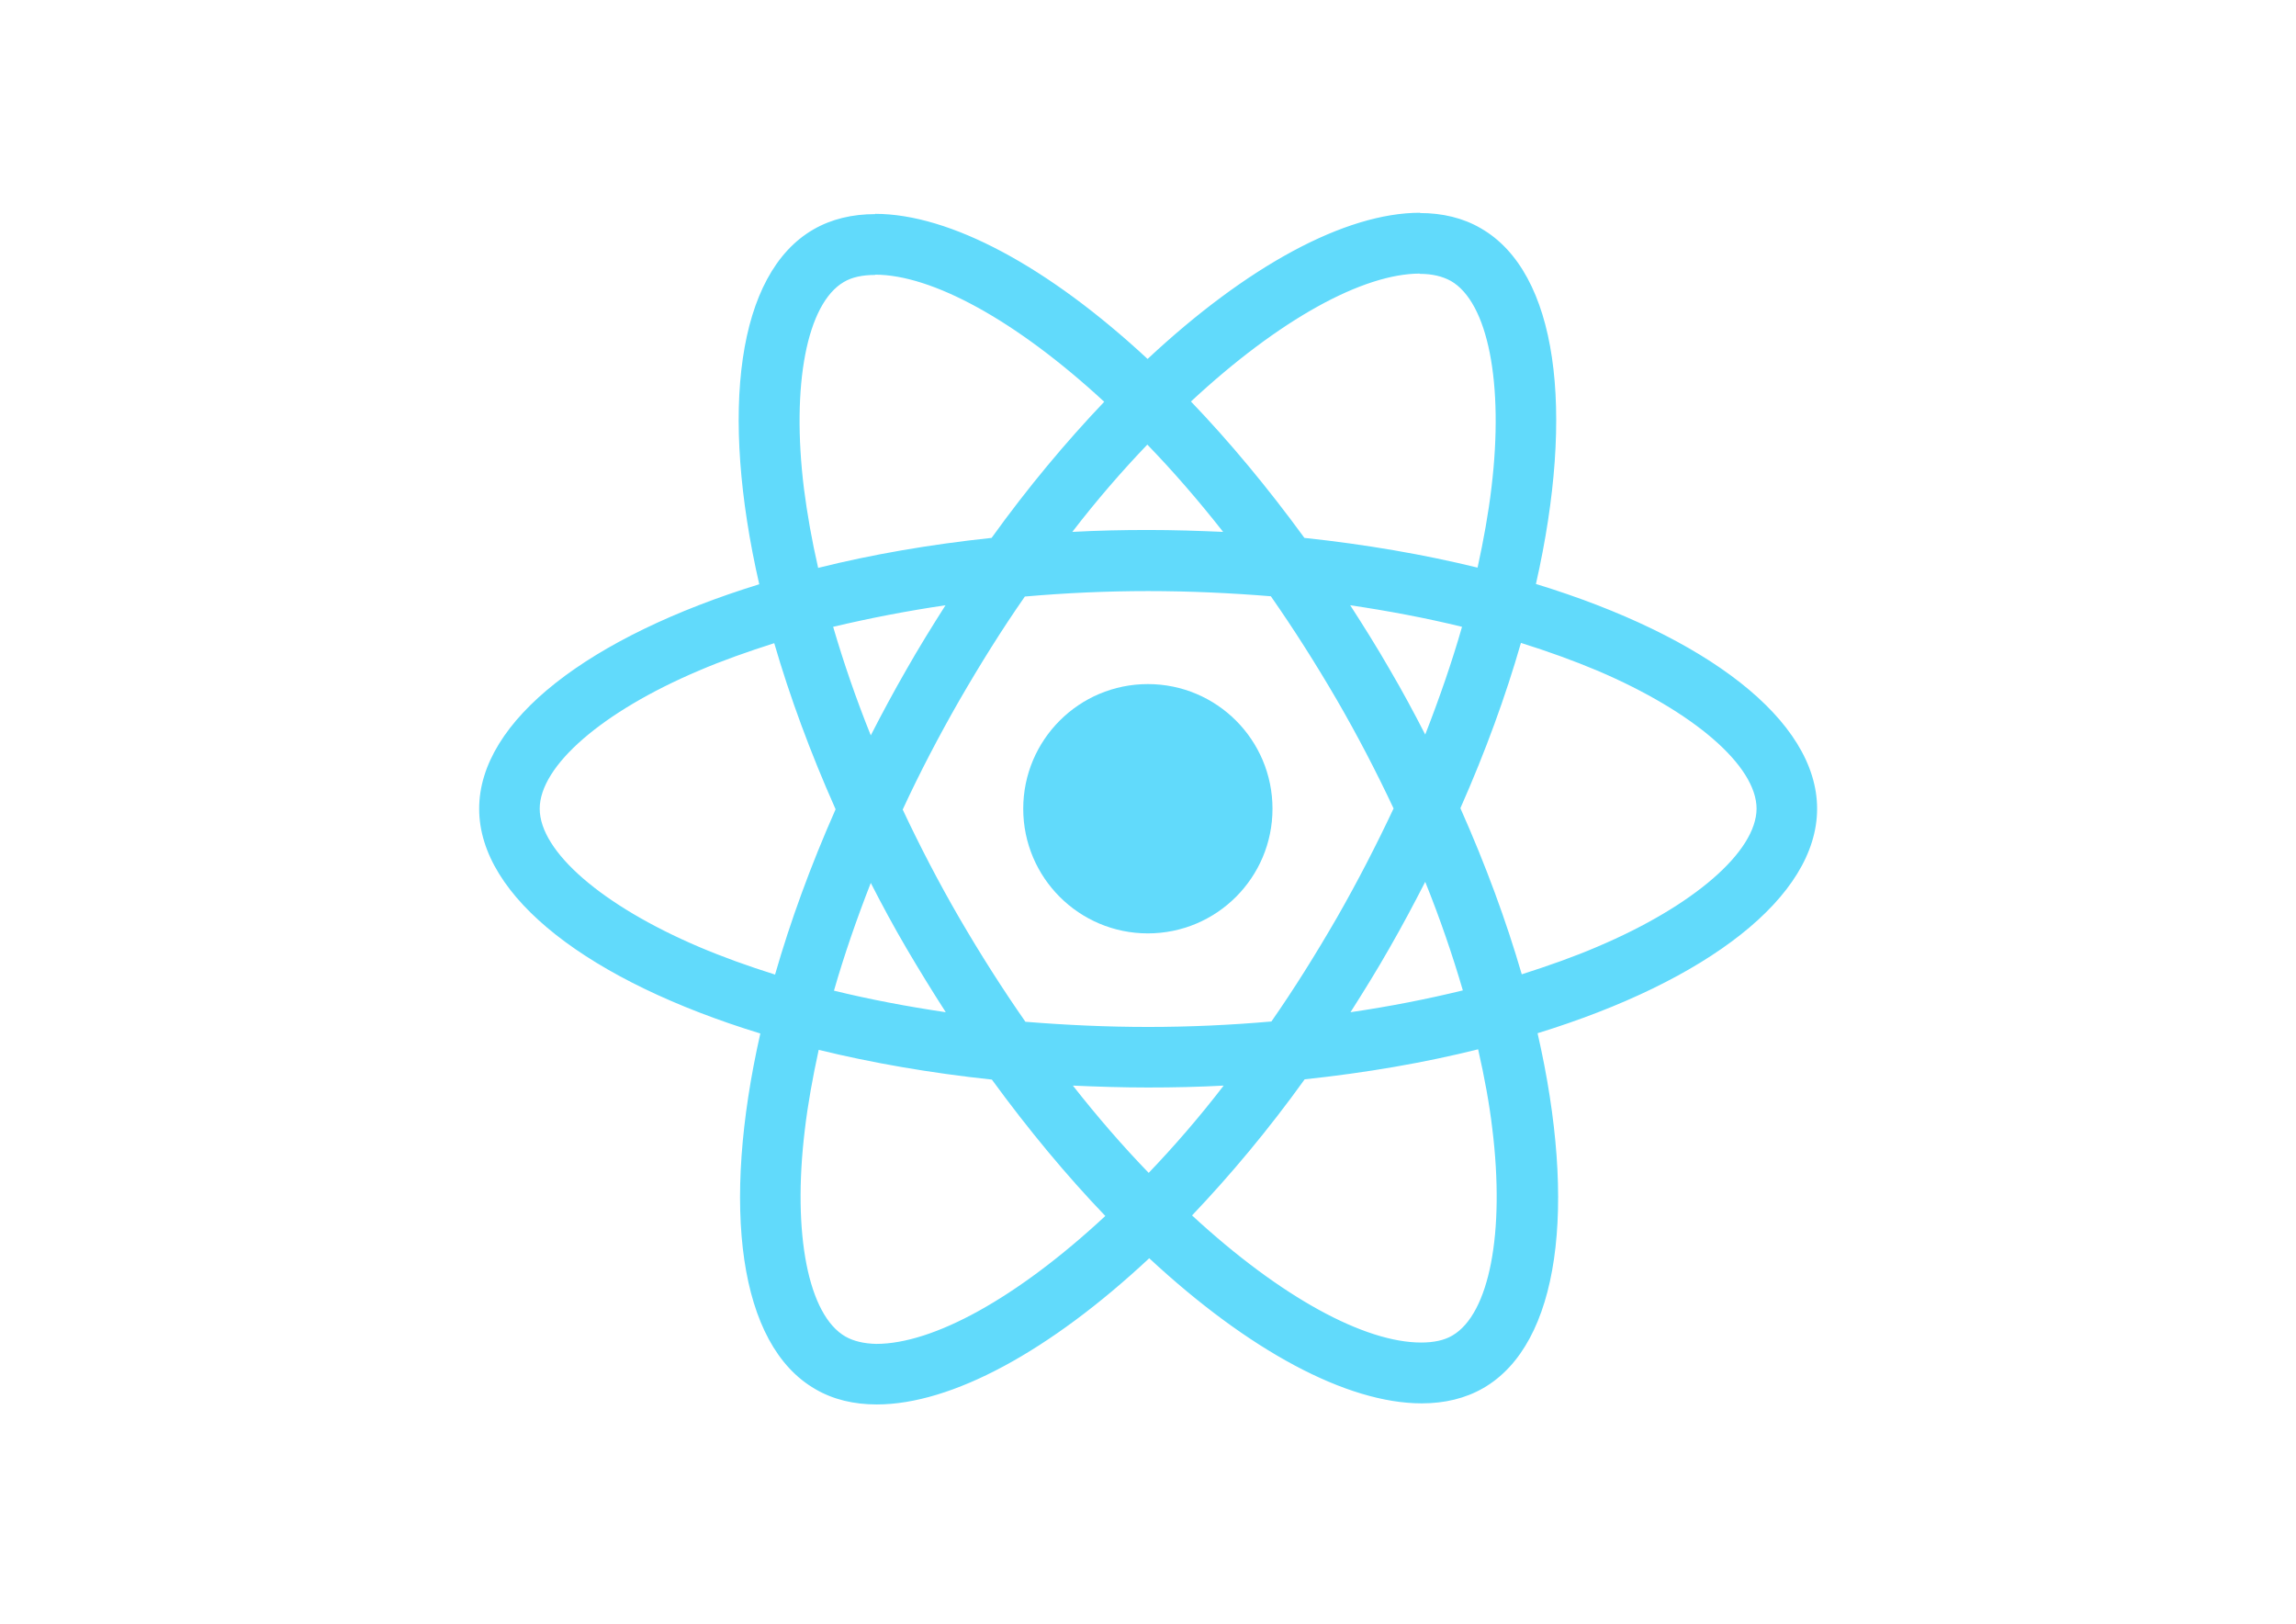
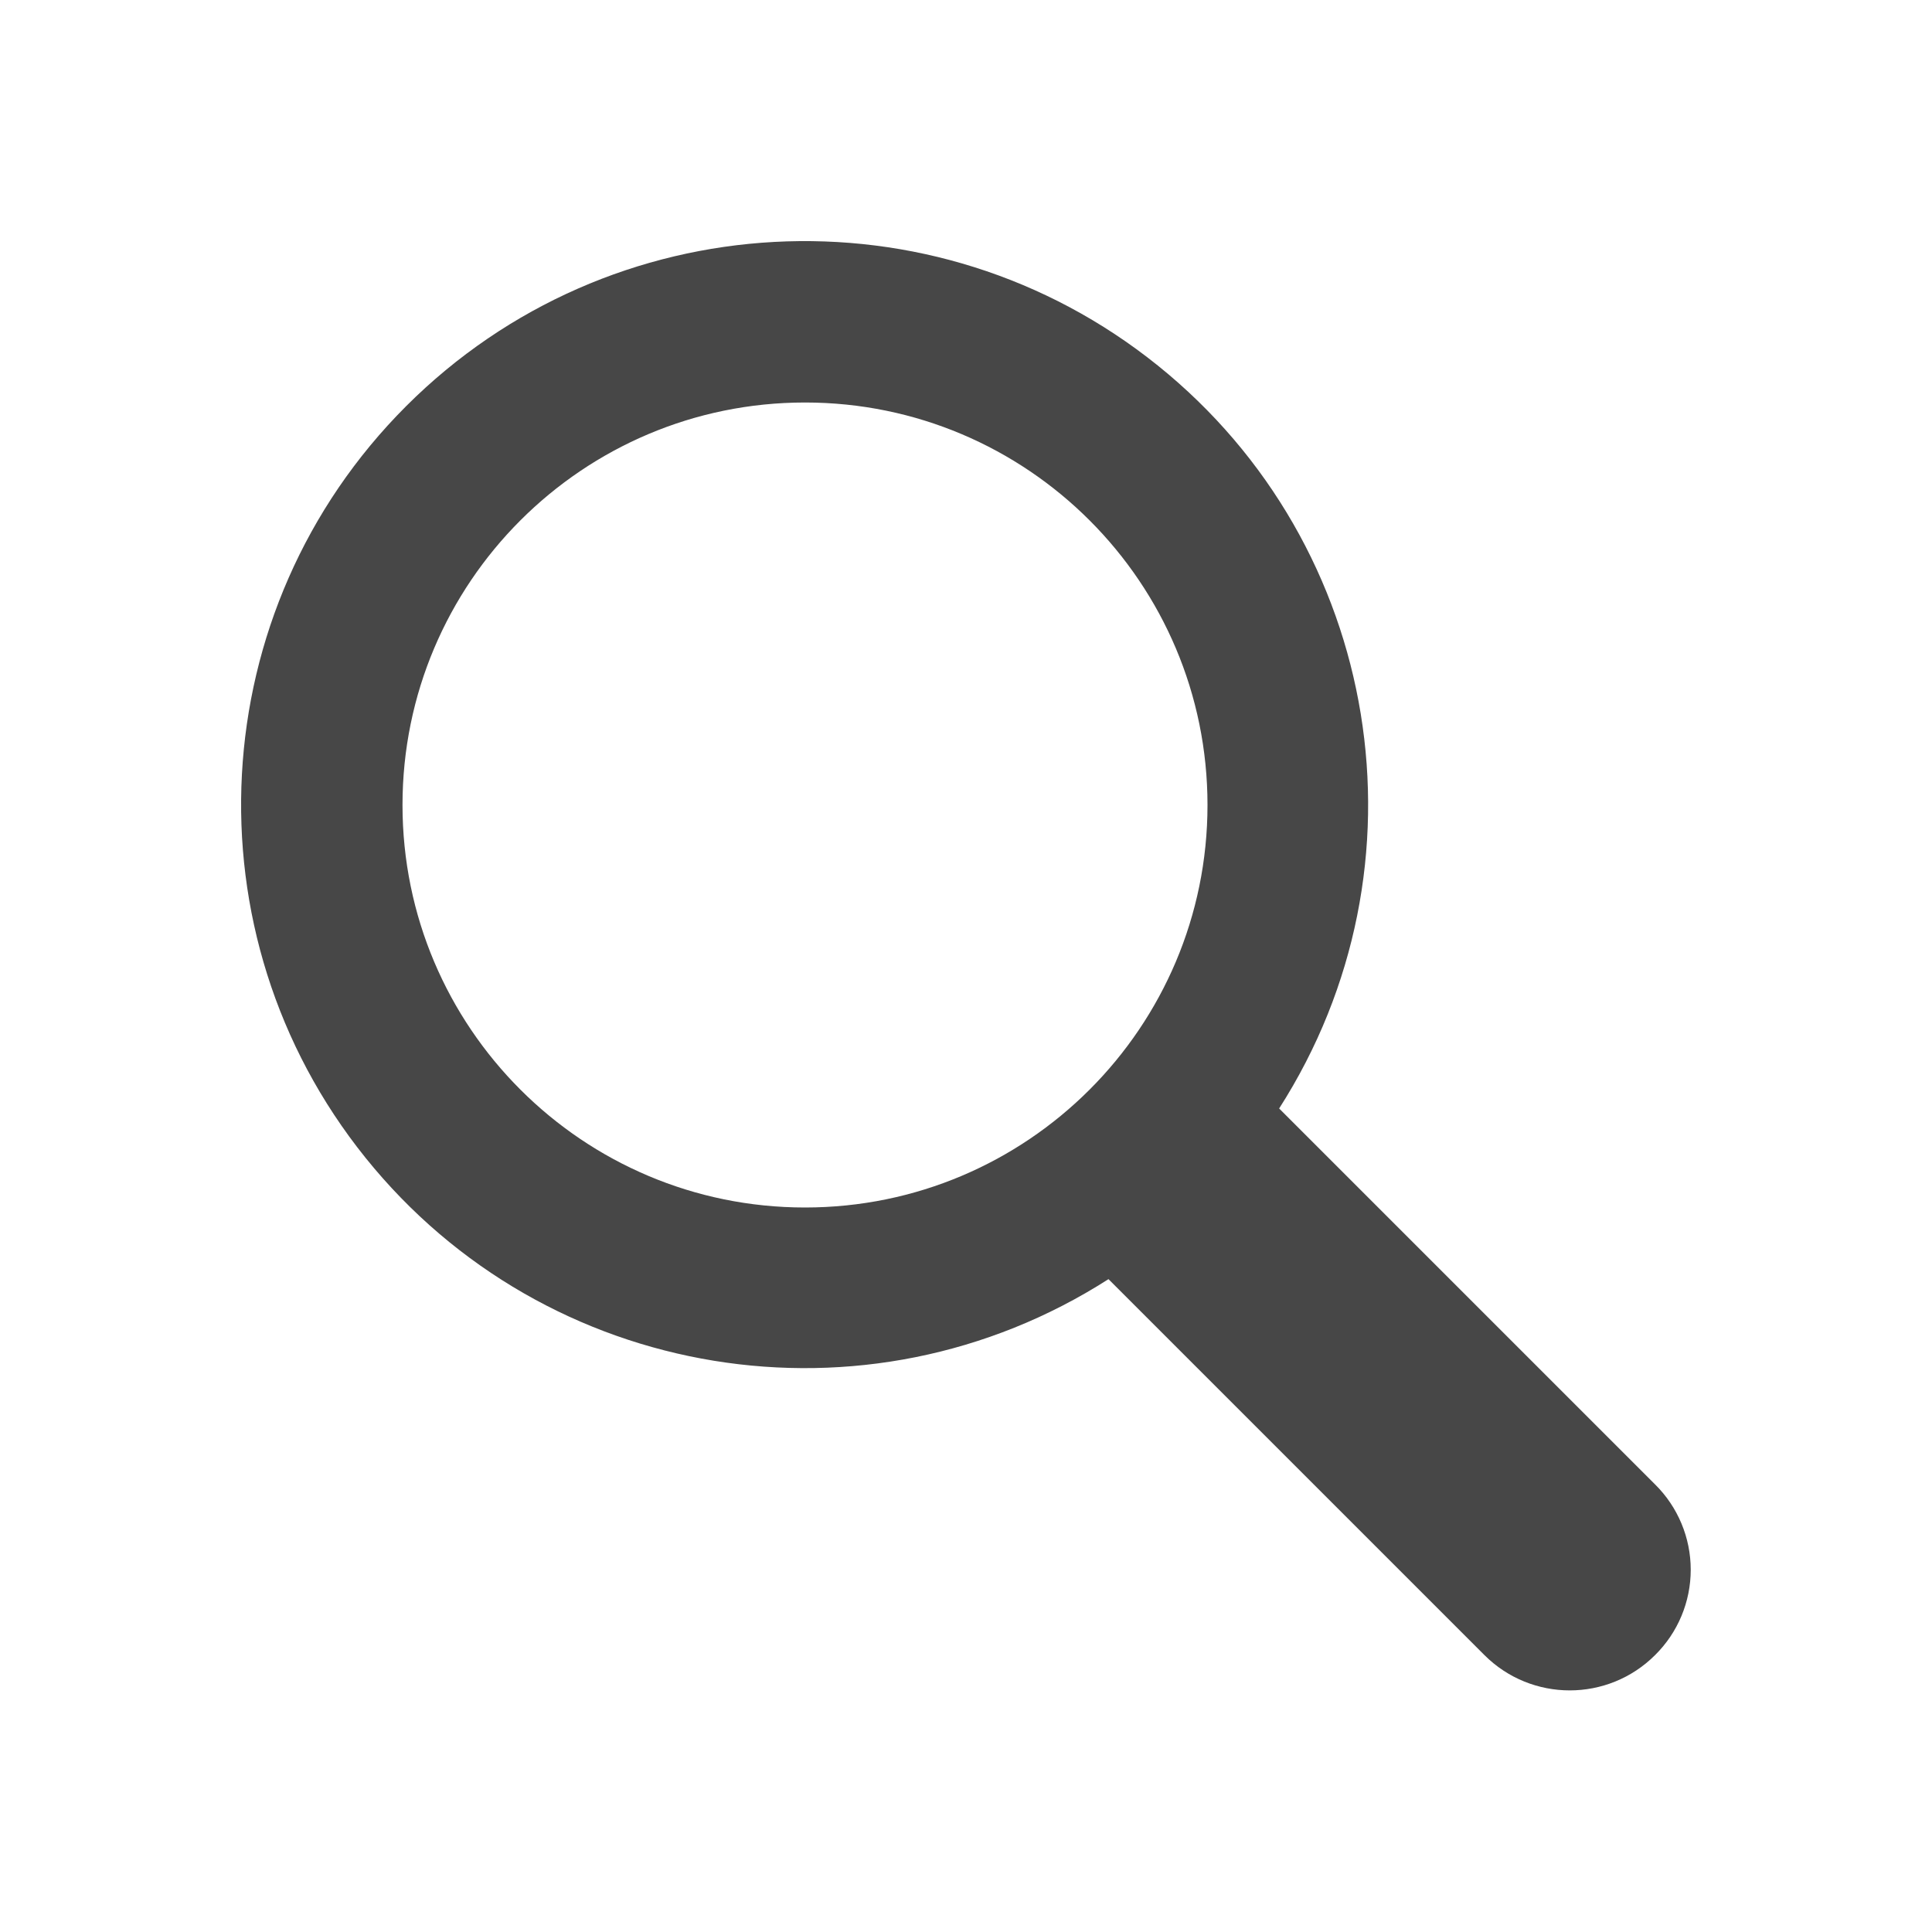
- <svg xmlns="http://www.w3.org/2000/svg" viewBox="0 0 841.9 595.3">
-   <g fill="#61DAFB">
-     <path d="M666.3 296.5c0-32.5-40.7-63.3-103.1-82.4 14.4-63.6 8-114.2-20.2-130.4-6.5-3.8-14.1-5.6-22.4-5.6v22.3c4.6 0 8.3.9 11.4 2.6 13.6 7.8 19.5 37.5 14.9 75.7-1.1 9.4-2.9 19.3-5.1 29.4-19.6-4.8-41-8.5-63.5-10.9-13.5-18.5-27.5-35.3-41.6-50 32.6-30.3 63.2-46.9 84-46.9V78c-27.5 0-63.5 19.6-99.9 53.6-36.4-33.8-72.4-53.2-99.9-53.2v22.3c20.7 0 51.4 16.5 84 46.6-14 14.7-28 31.4-41.3 49.9-22.6 2.4-44 6.1-63.6 11-2.3-10-4-19.7-5.2-29-4.7-38.2 1.1-67.9 14.6-75.8 3-1.8 6.9-2.6 11.5-2.6V78.5c-8.4 0-16 1.8-22.6 5.6-28.1 16.2-34.4 66.7-19.9 130.1-62.2 19.2-102.7 49.9-102.7 82.3 0 32.5 40.7 63.3 103.1 82.4-14.4 63.6-8 114.2 20.2 130.4 6.5 3.8 14.1 5.6 22.5 5.6 27.5 0 63.5-19.6 99.9-53.6 36.4 33.8 72.4 53.2 99.9 53.2 8.4 0 16-1.8 22.6-5.6 28.1-16.2 34.4-66.7 19.9-130.1 62-19.1 102.5-49.9 102.5-82.3zm-130.2-66.7c-3.7 12.9-8.3 26.2-13.5 39.5-4.1-8-8.4-16-13.1-24-4.6-8-9.5-15.8-14.4-23.4 14.2 2.1 27.9 4.7 41 7.9zm-45.8 106.5c-7.8 13.5-15.8 26.3-24.1 38.2-14.9 1.3-30 2-45.2 2-15.1 0-30.2-.7-45-1.9-8.3-11.9-16.4-24.6-24.2-38-7.6-13.1-14.5-26.4-20.8-39.8 6.2-13.4 13.2-26.8 20.7-39.9 7.8-13.5 15.8-26.3 24.1-38.2 14.9-1.3 30-2 45.2-2 15.1 0 30.2.7 45 1.9 8.3 11.9 16.4 24.6 24.2 38 7.6 13.1 14.5 26.4 20.8 39.8-6.3 13.4-13.2 26.8-20.7 39.9zm32.3-13c5.4 13.4 10 26.8 13.8 39.8-13.1 3.2-26.9 5.9-41.2 8 4.9-7.7 9.8-15.6 14.4-23.7 4.6-8 8.9-16.1 13-24.1zM421.2 430c-9.3-9.6-18.6-20.3-27.8-32 9 .4 18.2.7 27.5.7 9.4 0 18.7-.2 27.8-.7-9 11.7-18.3 22.4-27.5 32zm-74.4-58.9c-14.2-2.1-27.9-4.7-41-7.9 3.7-12.9 8.3-26.2 13.5-39.5 4.1 8 8.4 16 13.1 24 4.7 8 9.5 15.8 14.4 23.4zM420.7 163c9.3 9.6 18.6 20.3 27.8 32-9-.4-18.2-.7-27.5-.7-9.4 0-18.7.2-27.8.7 9-11.7 18.3-22.4 27.5-32zm-74 58.9c-4.9 7.7-9.8 15.6-14.4 23.7-4.6 8-8.9 16-13 24-5.4-13.4-10-26.8-13.8-39.8 13.1-3.1 26.9-5.8 41.2-7.9zm-90.5 125.2c-35.4-15.1-58.3-34.9-58.3-50.6 0-15.7 22.9-35.6 58.3-50.6 8.6-3.7 18-7 27.7-10.1 5.7 19.6 13.2 40 22.5 60.9-9.2 20.8-16.6 41.1-22.2 60.6-9.9-3.1-19.3-6.5-28-10.2zM310 490c-13.6-7.8-19.5-37.5-14.9-75.7 1.1-9.4 2.9-19.3 5.1-29.4 19.6 4.8 41 8.5 63.5 10.9 13.5 18.5 27.5 35.3 41.6 50-32.6 30.3-63.2 46.9-84 46.9-4.5-.1-8.3-1-11.3-2.7zm237.2-76.2c4.7 38.2-1.1 67.9-14.6 75.8-3 1.8-6.9 2.6-11.5 2.6-20.7 0-51.4-16.5-84-46.6 14-14.7 28-31.4 41.3-49.9 22.6-2.4 44-6.1 63.6-11 2.3 10.1 4.1 19.8 5.2 29.1zm38.5-66.7c-8.6 3.7-18 7-27.7 10.1-5.7-19.6-13.2-40-22.5-60.9 9.2-20.8 16.6-41.1 22.2-60.6 9.9 3.1 19.3 6.5 28.1 10.2 35.4 15.1 58.3 34.9 58.3 50.6-.1 15.7-23 35.6-58.4 50.6zM320.8 78.4z" />
-     <circle cx="420.9" cy="296.5" r="45.7" />
-     <path d="M520.5 78.1z" />
-   </g>
+ <svg xmlns="http://www.w3.org/2000/svg" viewBox="0 0 24 24">
+   <path d="M20.56,18.44l-4.67-4.67a7,7,0,1,0-2.12,2.12l4.67,4.67a1.5,1.5,0,0,0,2.12,0A1.49,1.49,0,0,0,20.56,18.44ZM5,10a5,5,0,1,1,5,5A5,5,0,0,1,5,10Z" fill="#474747" />
</svg>
